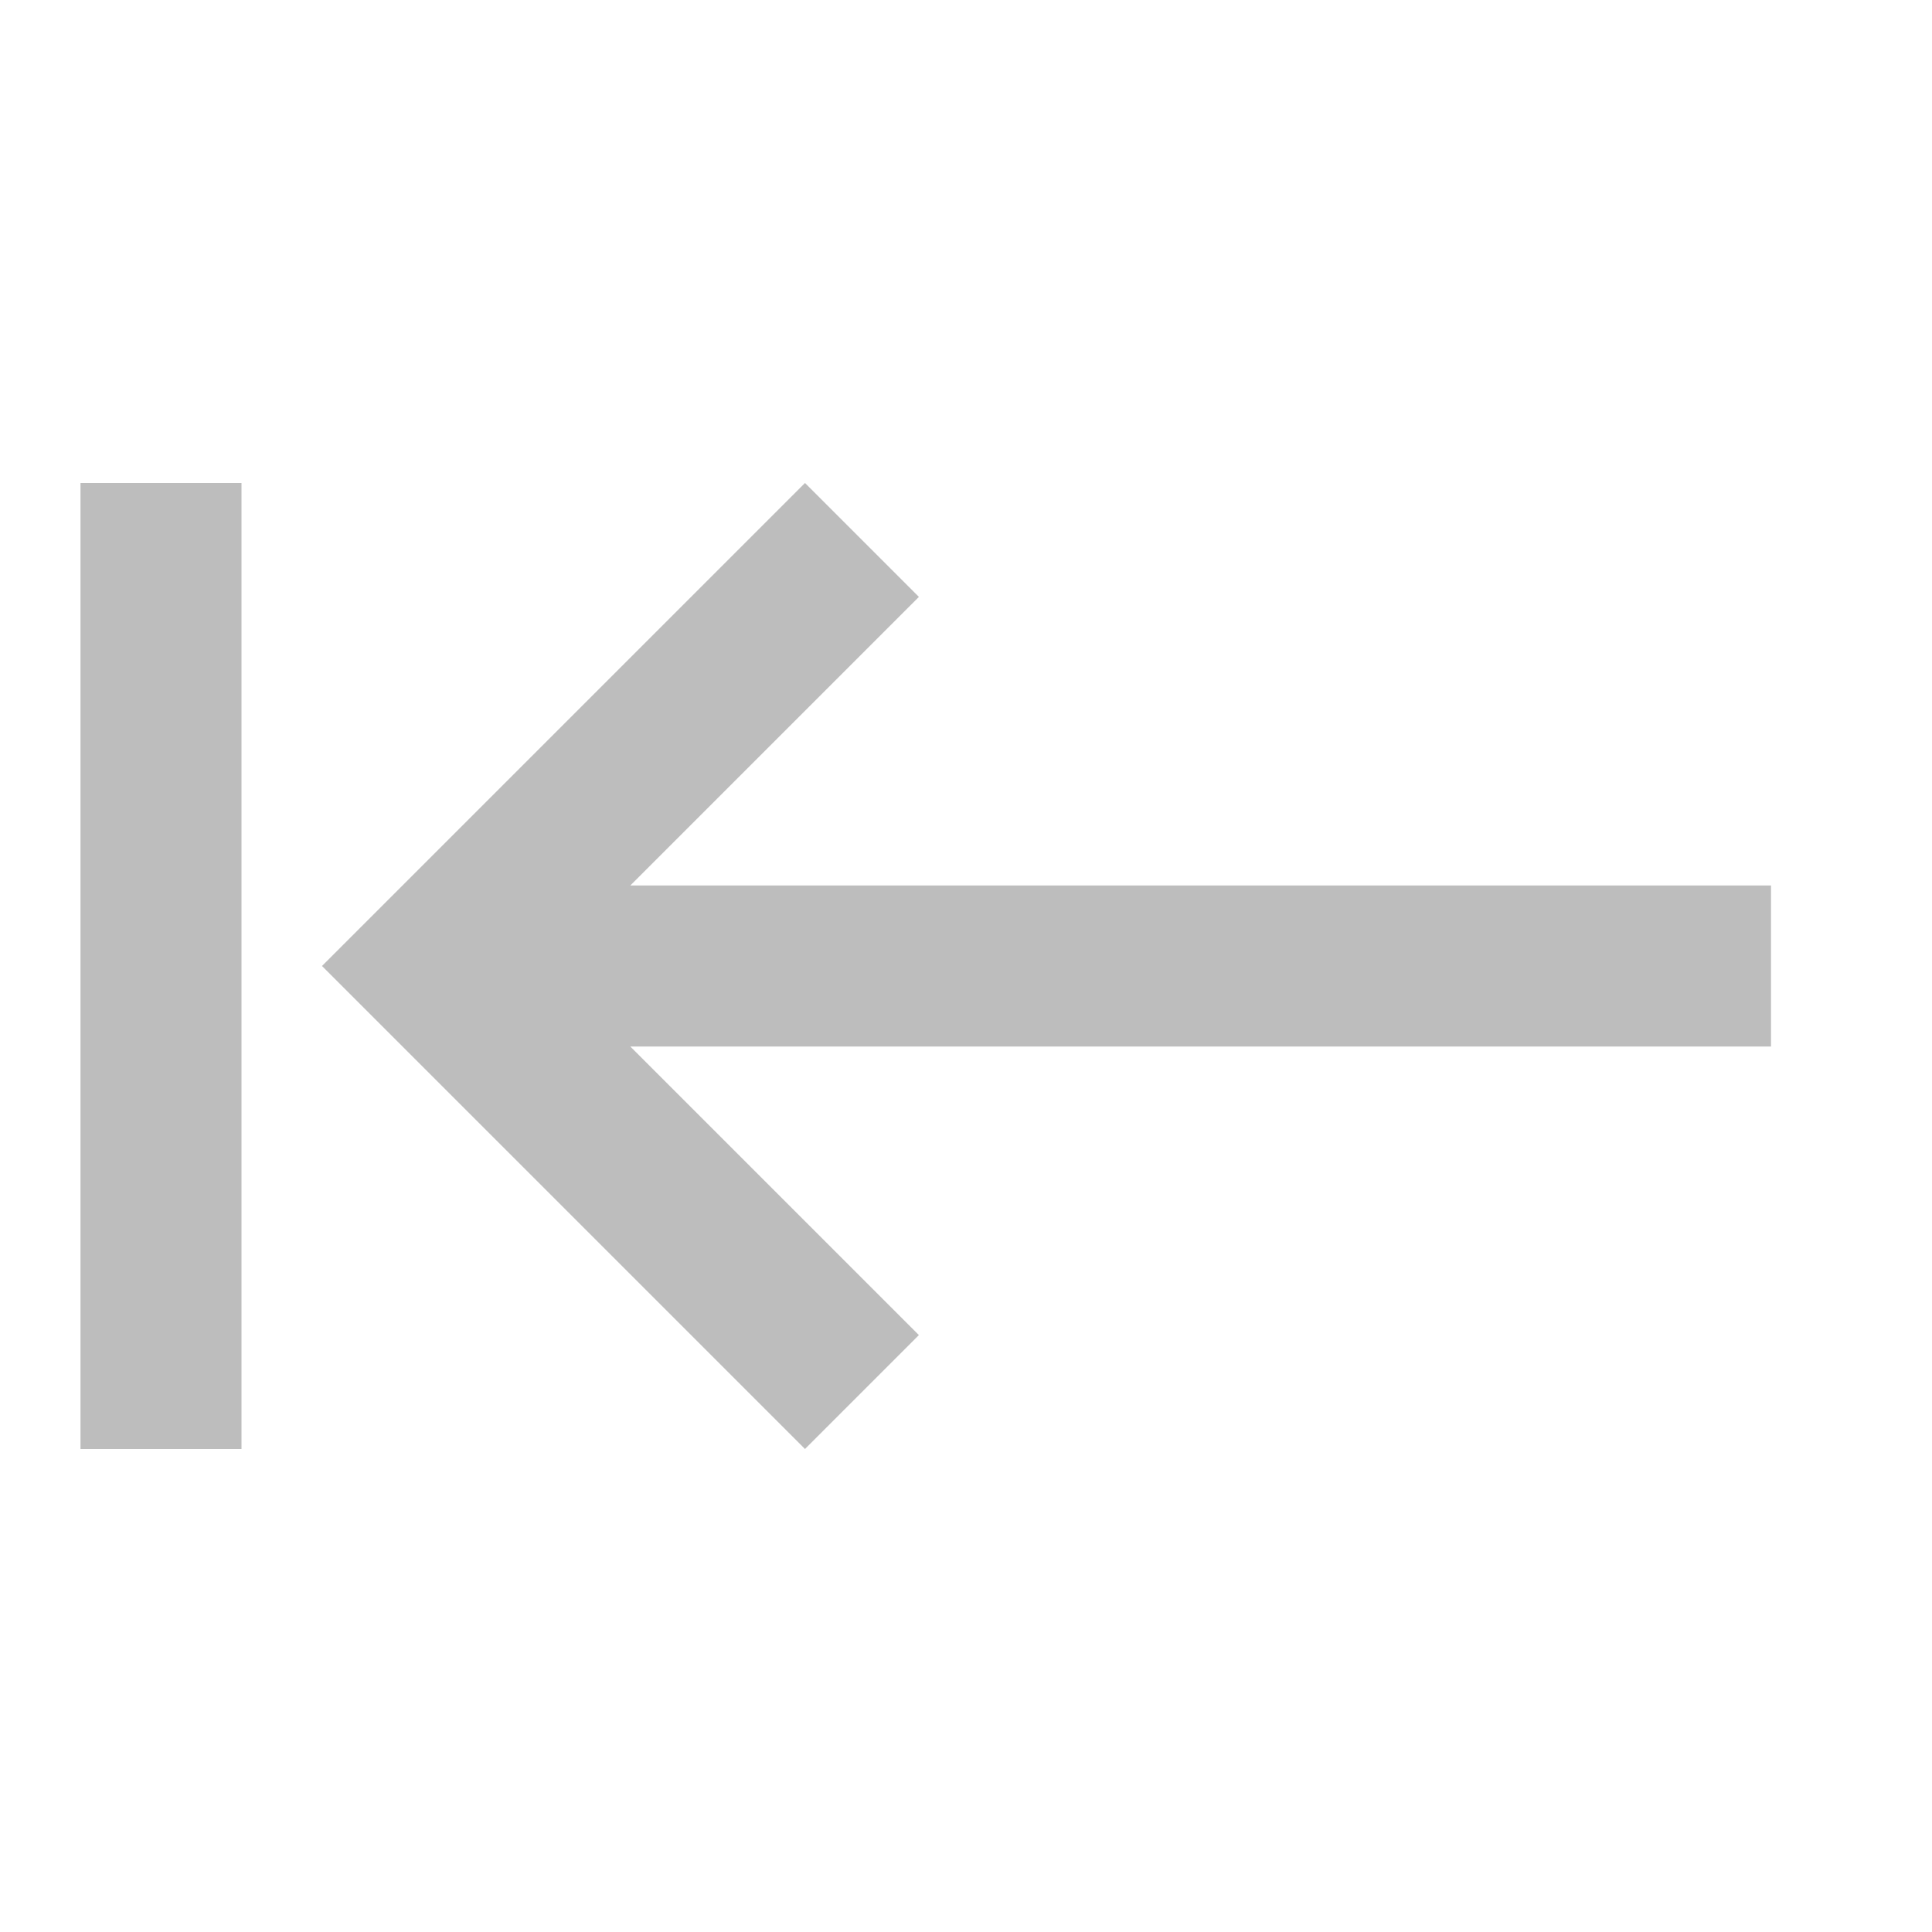
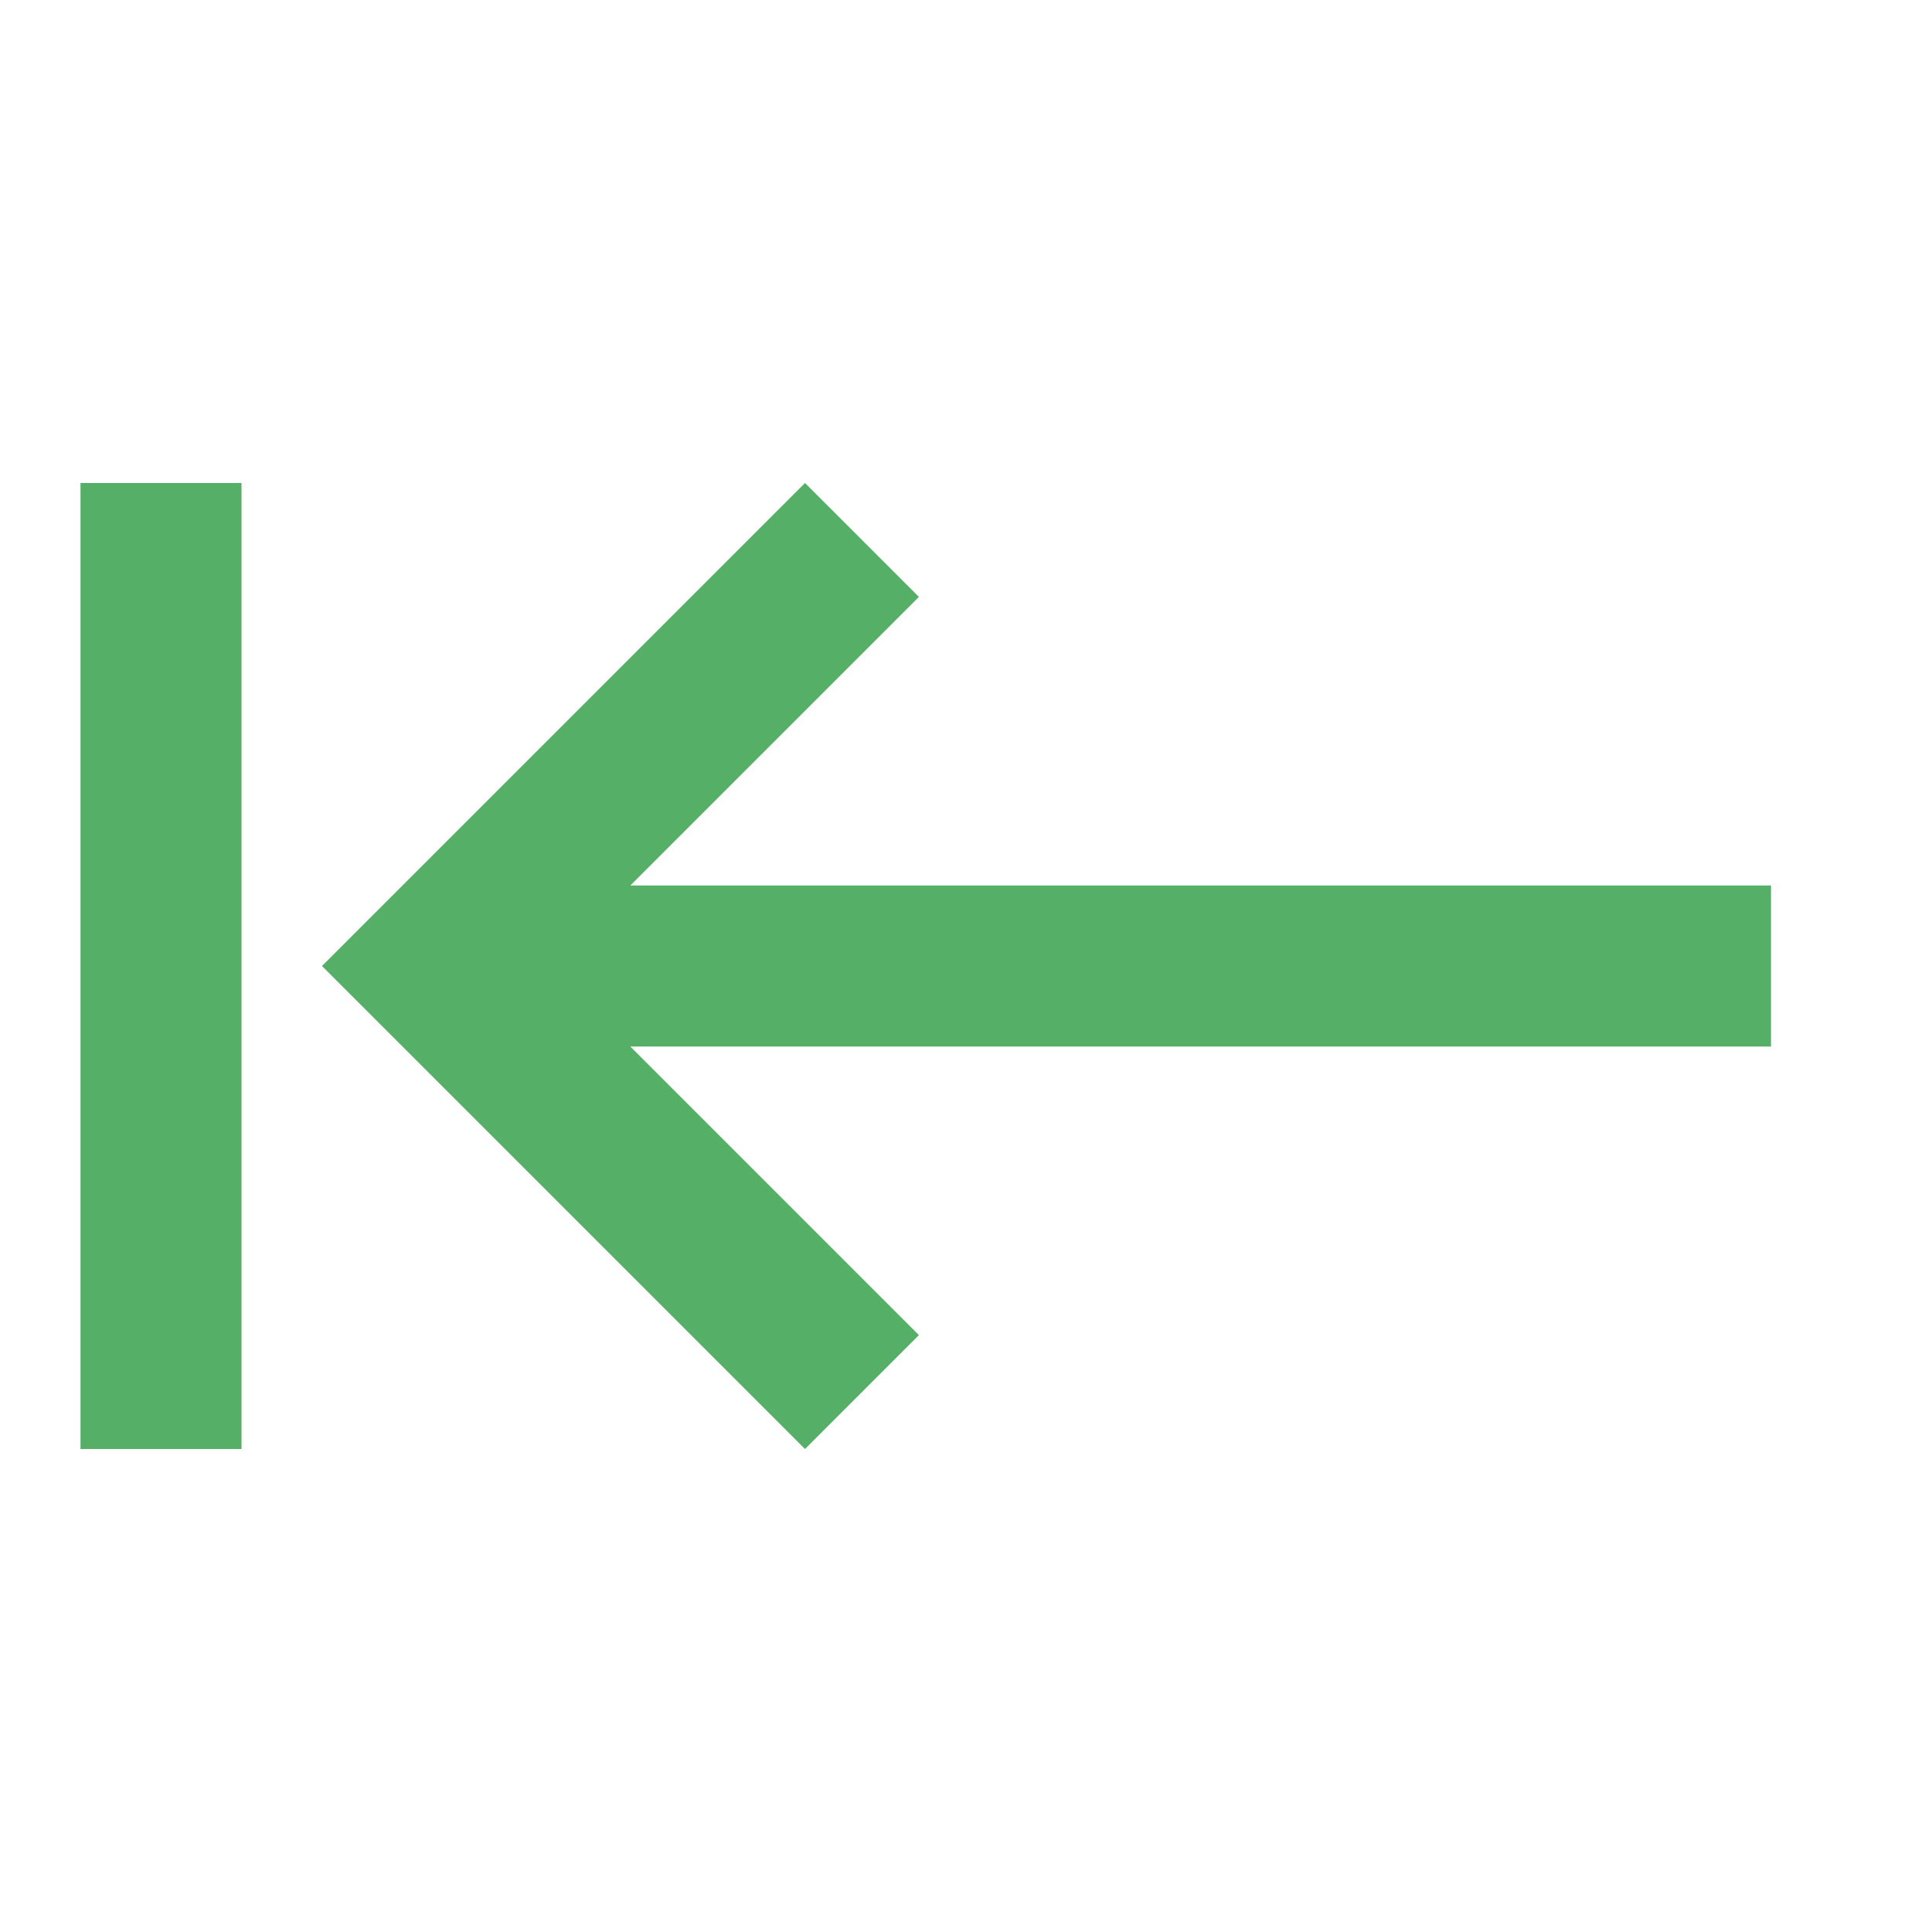
- <svg xmlns="http://www.w3.org/2000/svg" fill="#bdbdbd" viewBox="0 0 48 48">
+ <svg xmlns="http://www.w3.org/2000/svg" fill="#55af66" viewBox="0 0 48 48">
  <path d="m22.83 14.83l-7.17 7.17h28.34v4h-28.34l7.17 7.17-2.83 2.83-12-12 12-12 2.83 2.83m-16.83-2.83v24h-4v-24h4" />
</svg>
